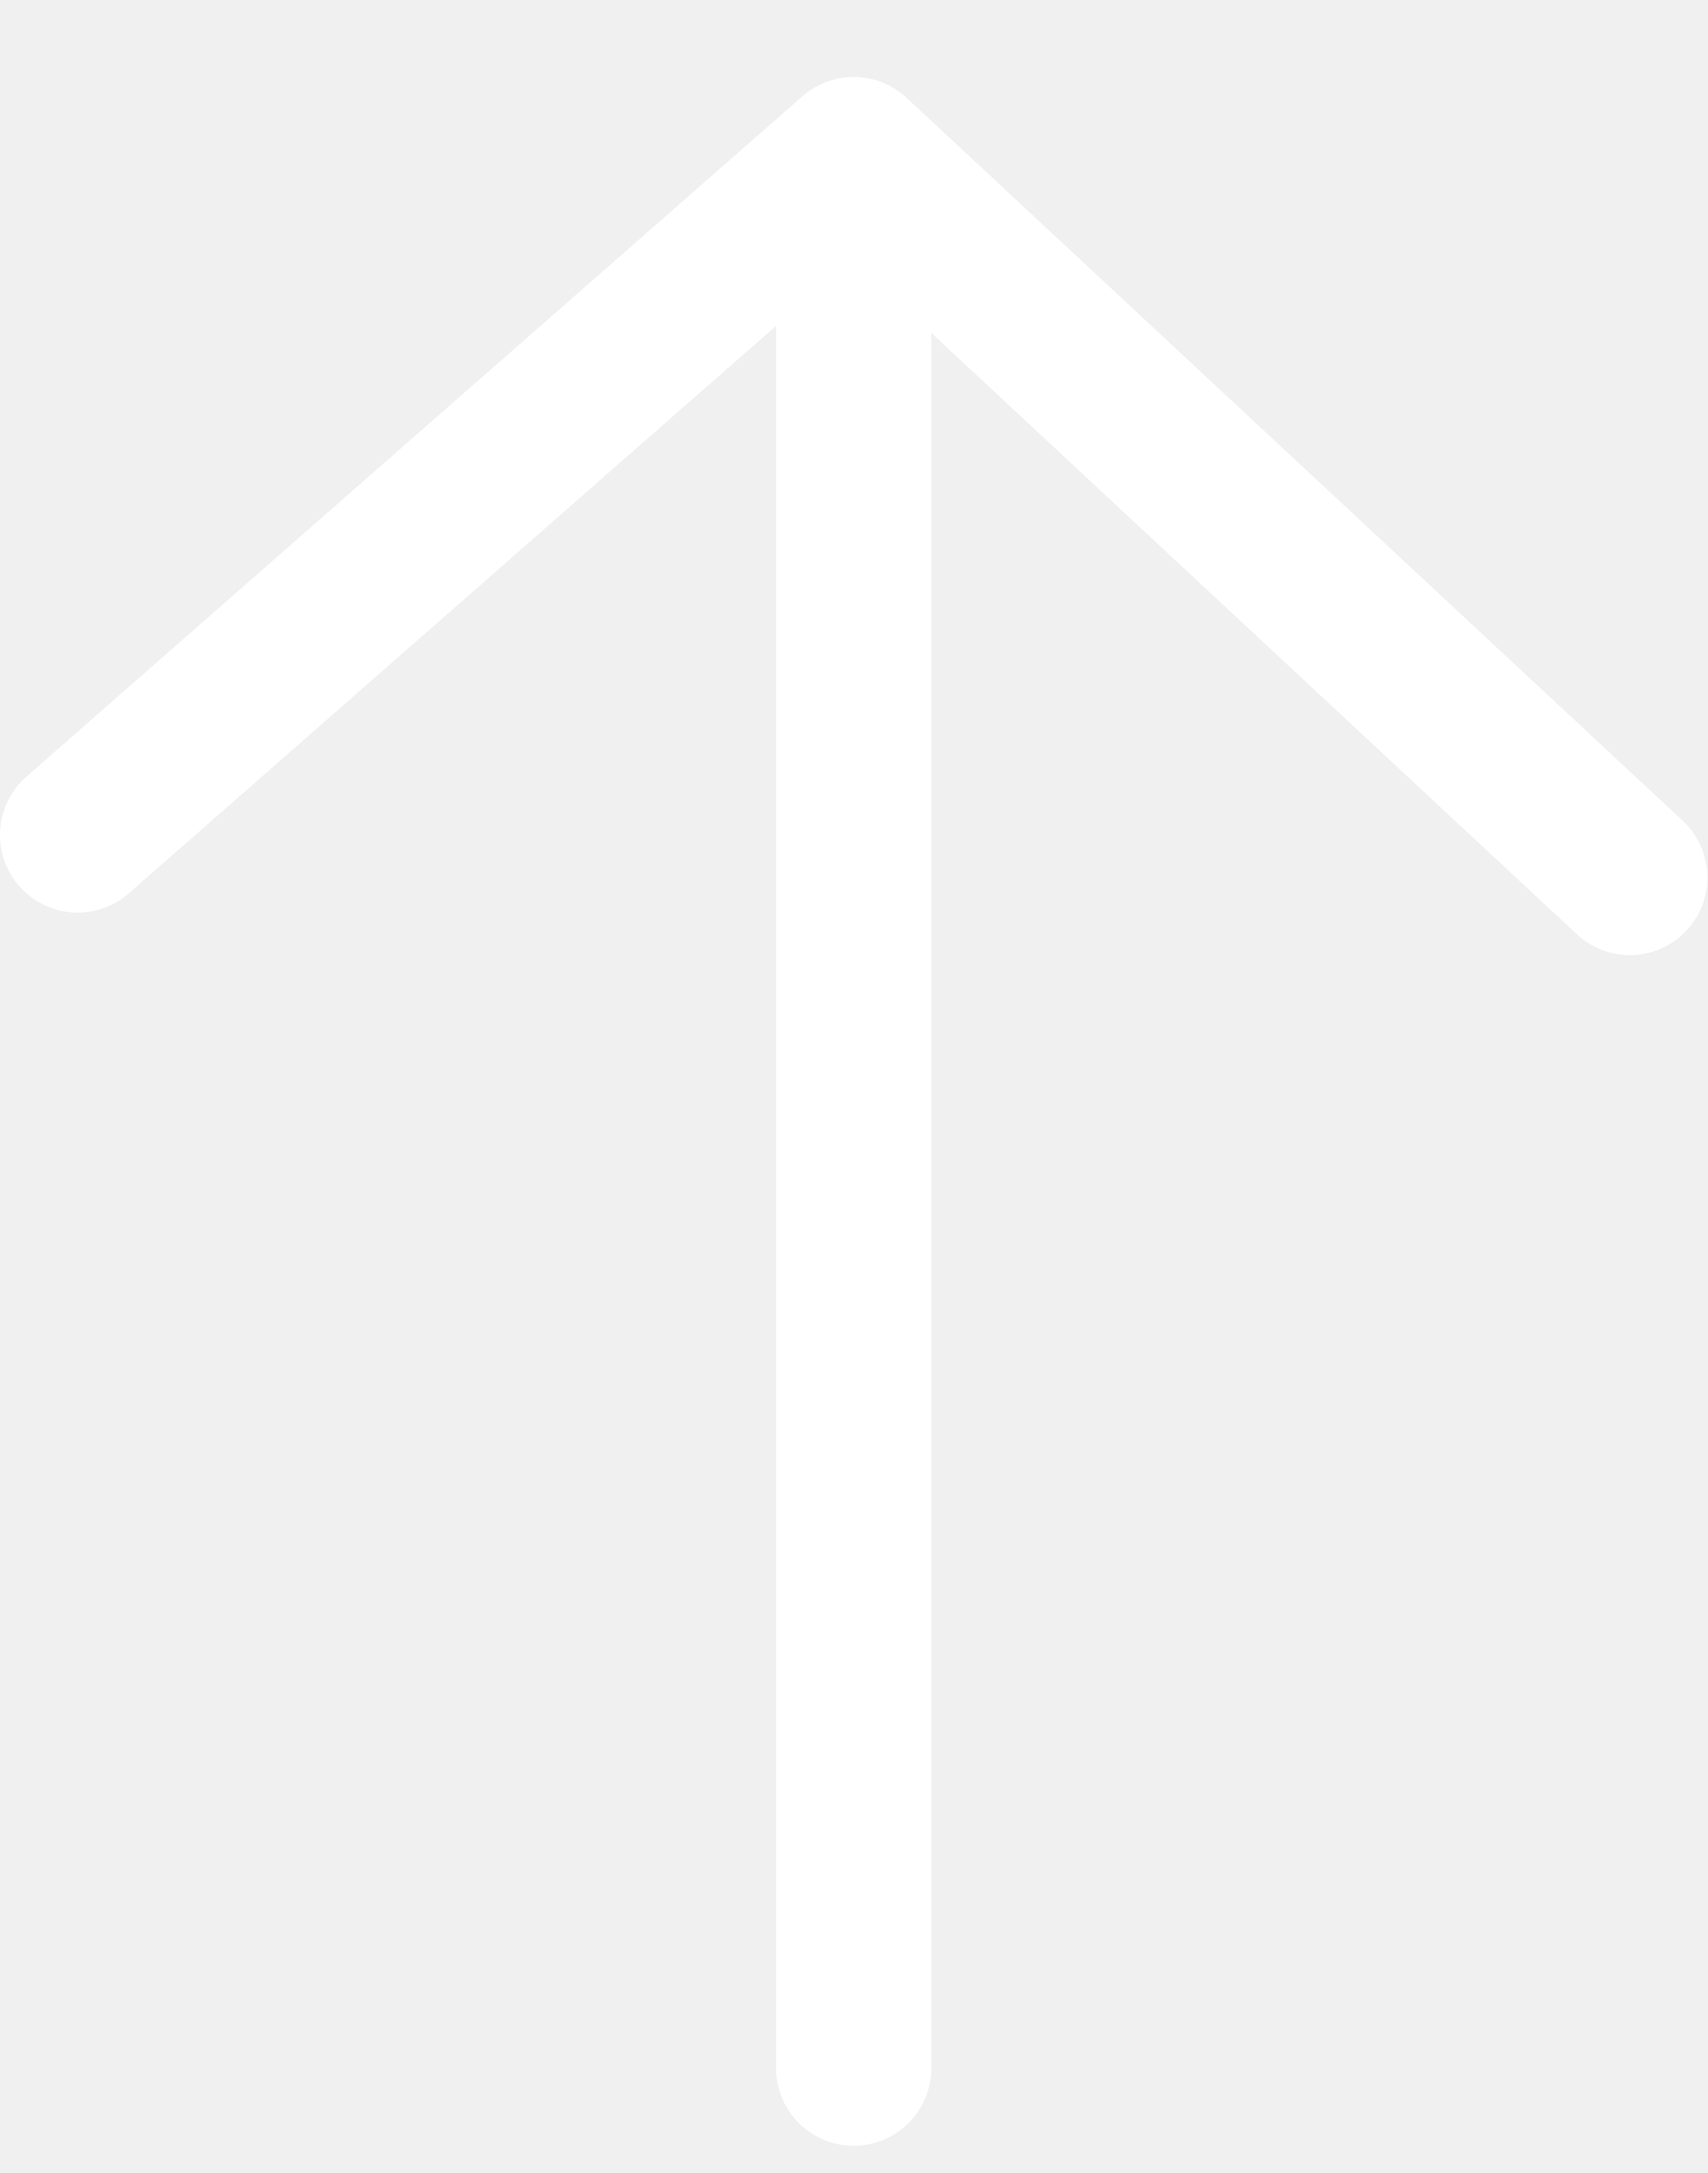
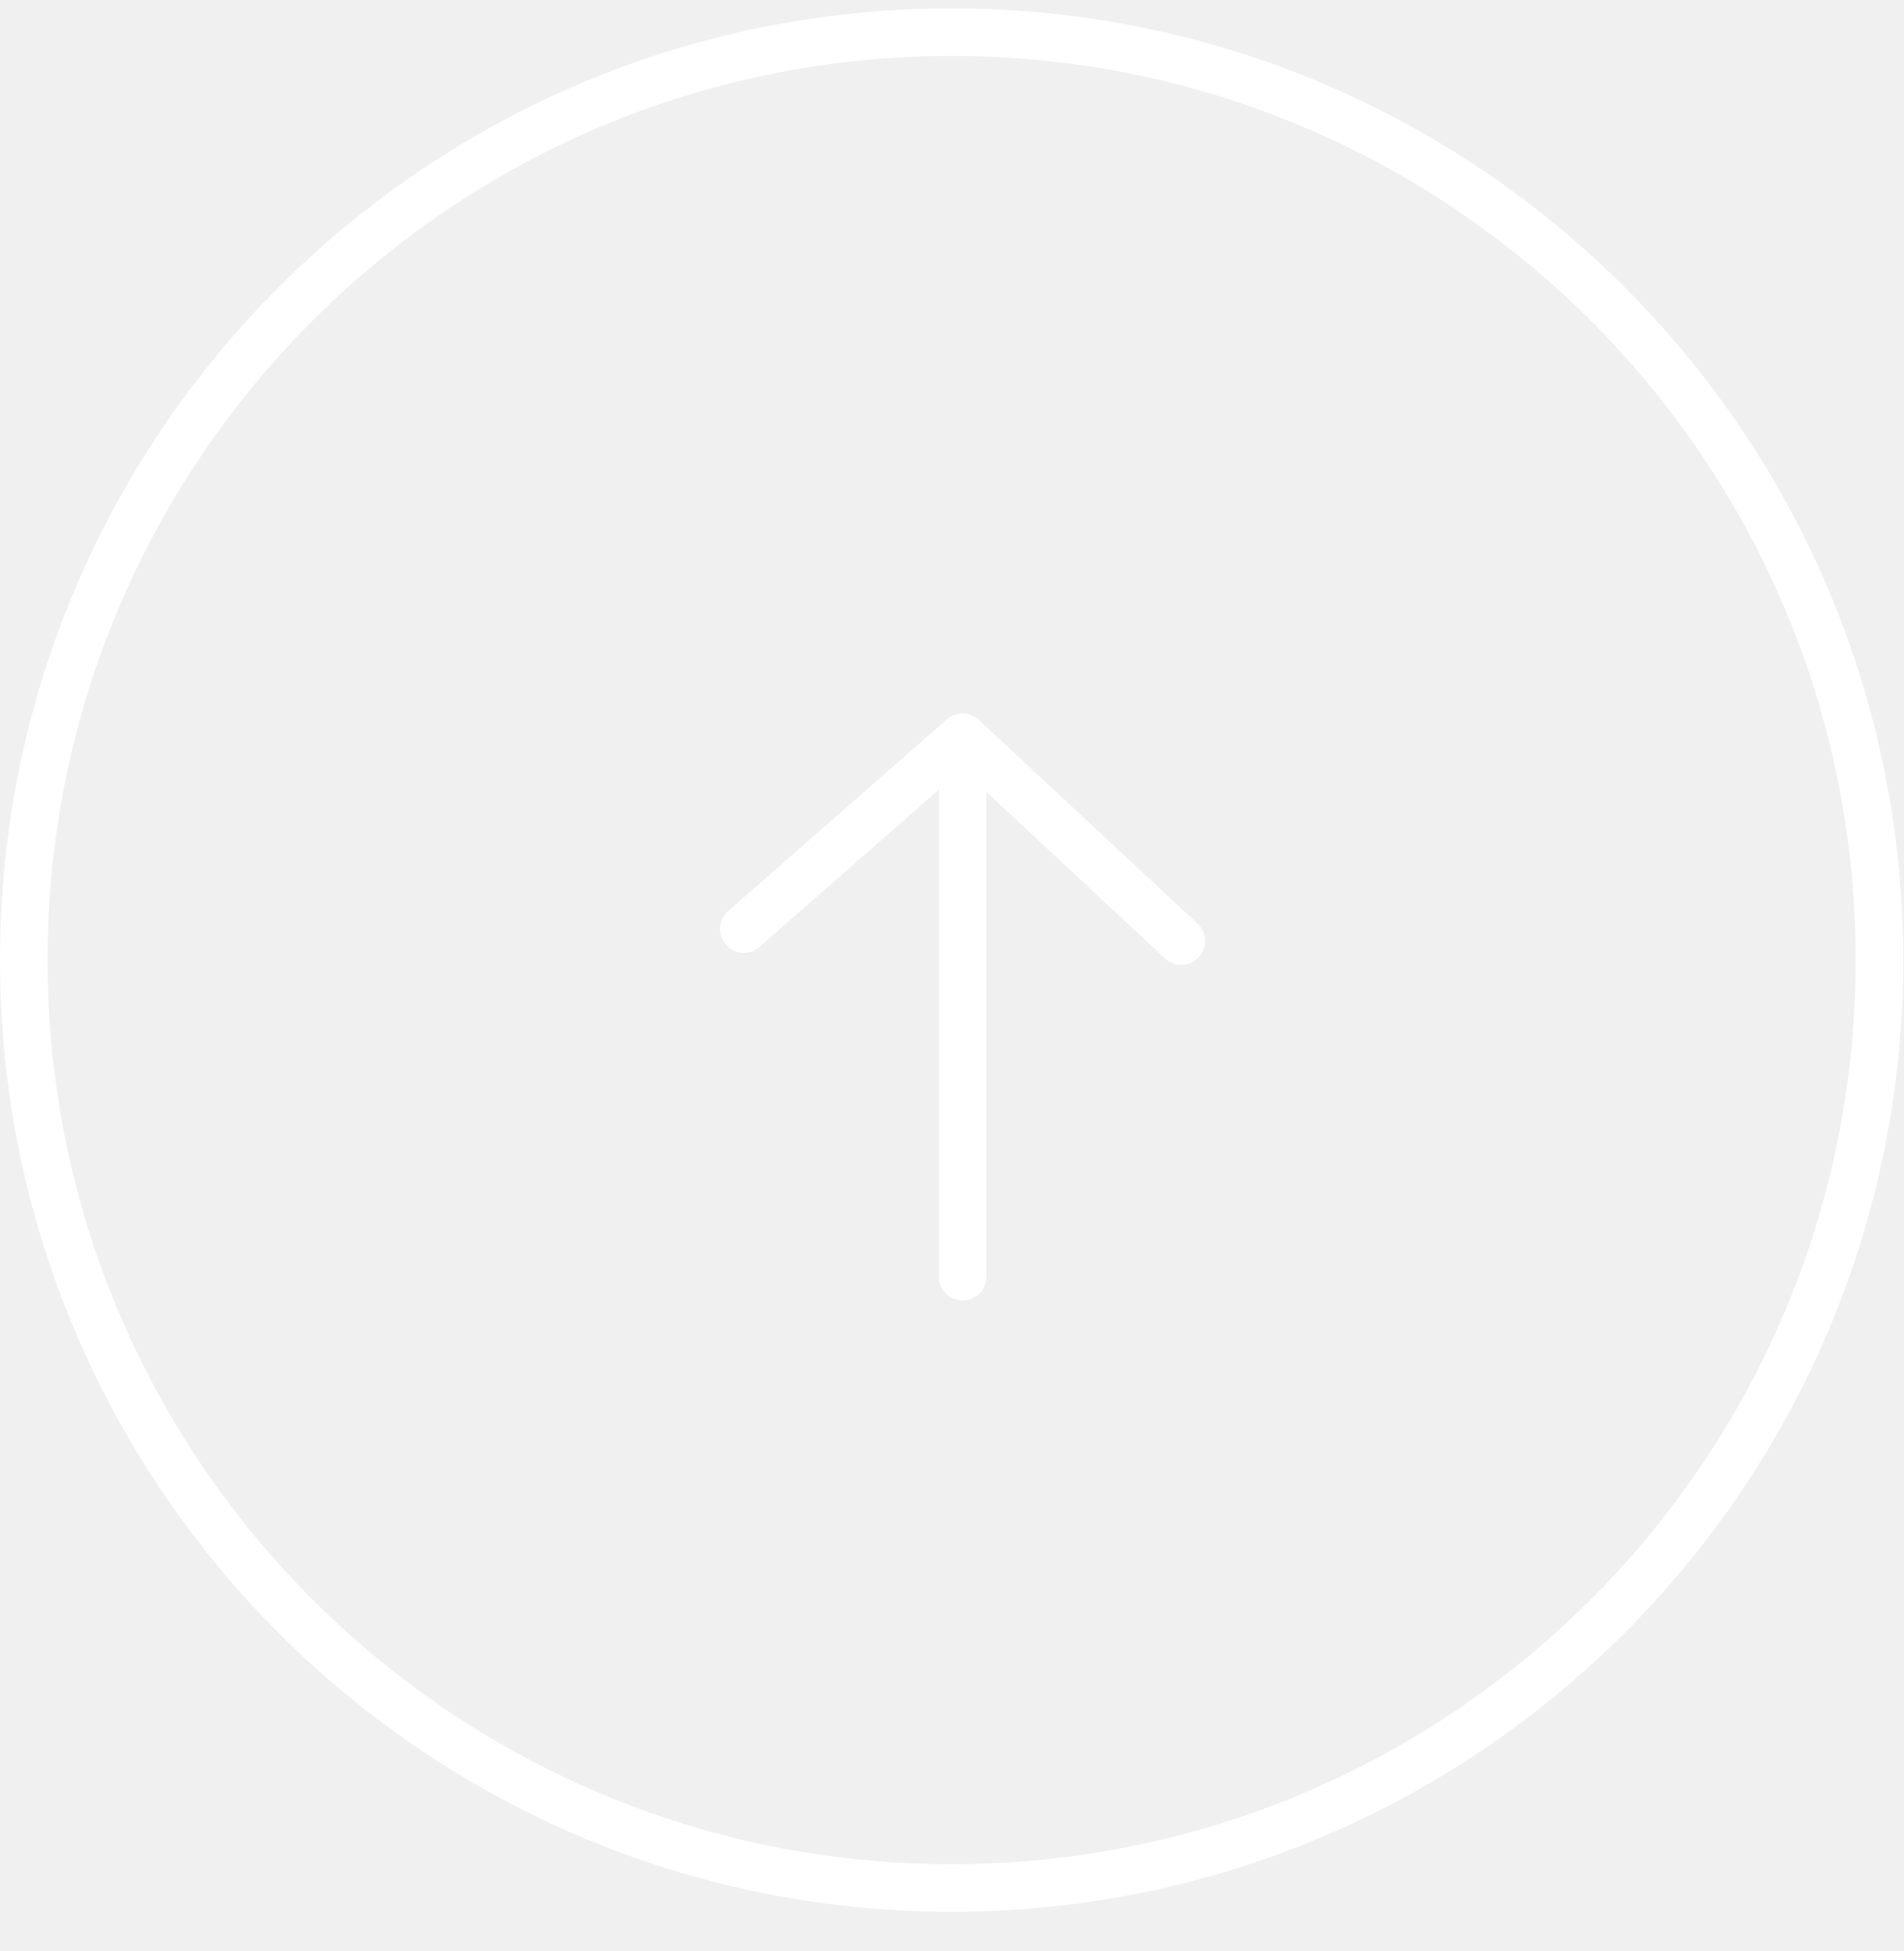
- <svg xmlns="http://www.w3.org/2000/svg" width="22" height="28" viewBox="0 0 22 28" fill="none">
-   <path d="M11 26.649L11 1.992M11 1.992L21 11.307M11 1.992L1 10.759" stroke="white" stroke-width="2" stroke-miterlimit="10" stroke-linecap="round" stroke-linejoin="round" />
+ <svg xmlns="http://www.w3.org/2000/svg" width="40" height="41" viewBox="0 0 40 41" fill="none">
+   <circle cx="20" cy="20.176" r="19.5" stroke="white" />
+   <path d="M20.23 26.83L20.23 15.494M20.23 15.494L24.828 19.776M20.23 15.494L15.632 19.524" stroke="white" stroke-miterlimit="10" stroke-linecap="round" stroke-linejoin="round" />
</svg>
